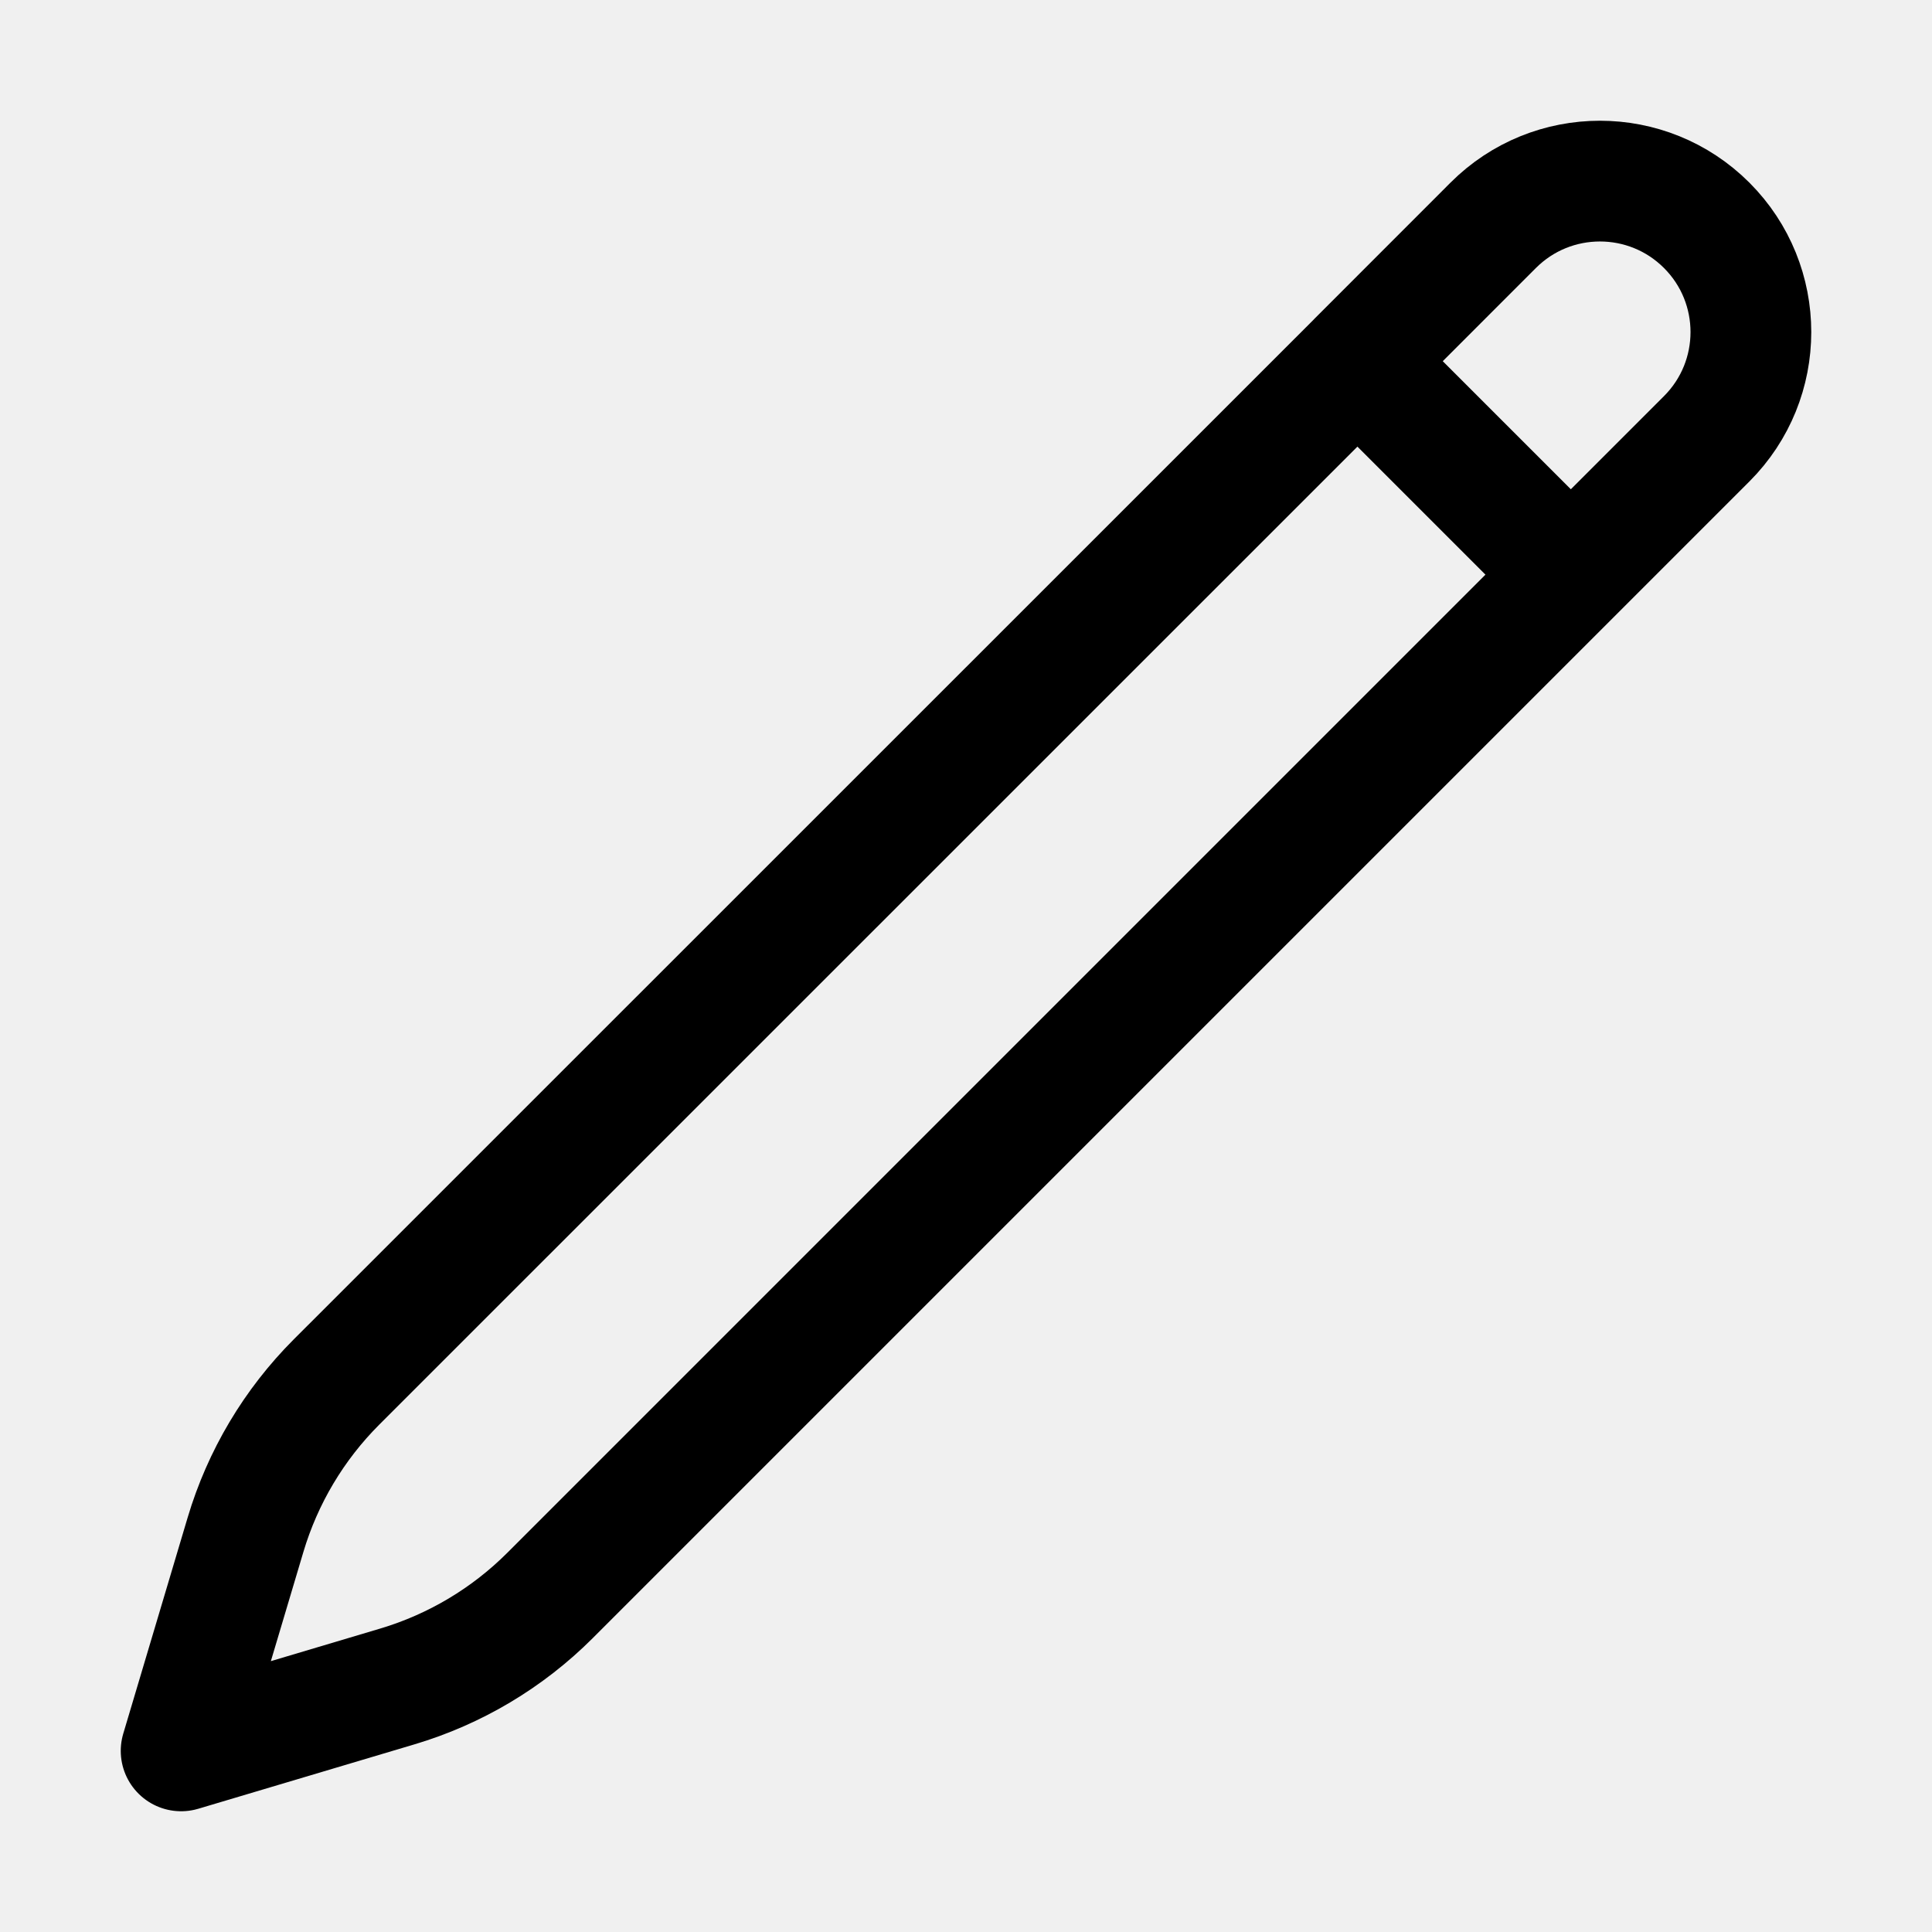
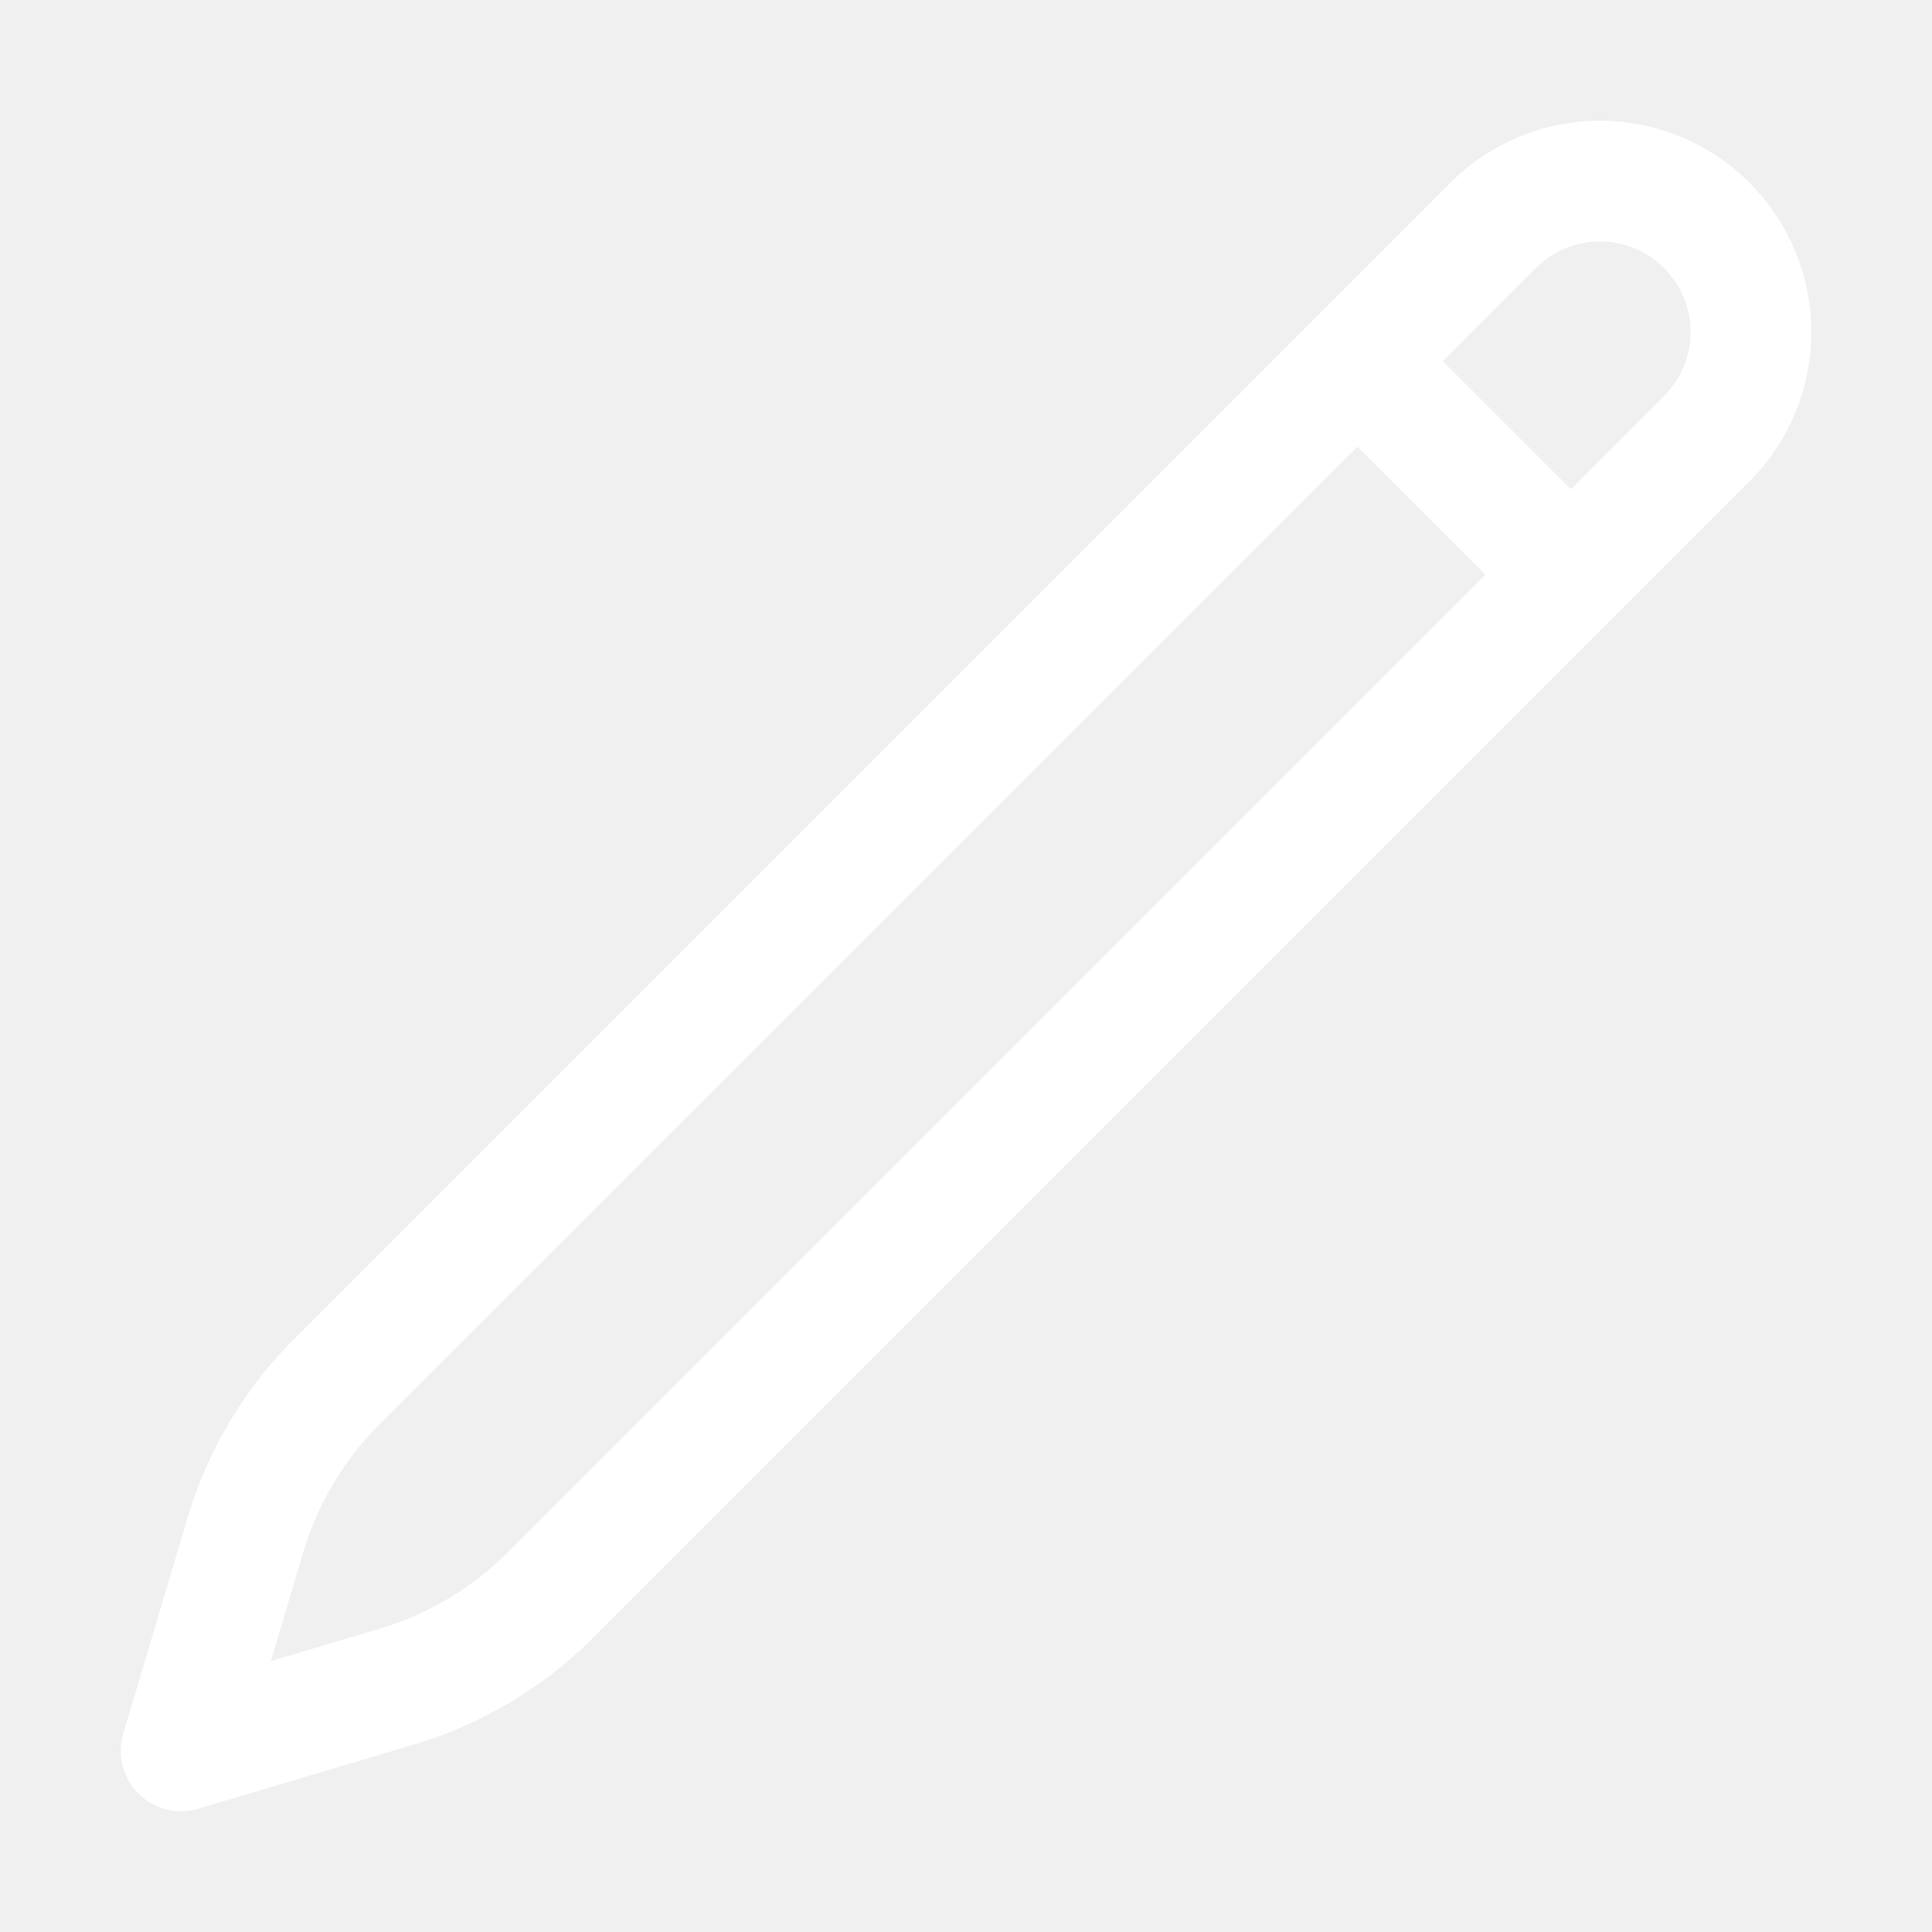
- <svg xmlns="http://www.w3.org/2000/svg" fill="none" viewBox="0 0 24 24" stroke-width="1.5" stroke="currentColor" class="size-6">
+ <svg xmlns="http://www.w3.org/2000/svg" fill="none" viewBox="0 0 24 24" stroke-width="1.5" stroke="white" class="size-6">
  <path stroke-linecap="round" stroke-linejoin="round" d="m16.862 4.487 1.687-1.688a1.875 1.875 0 1 1 2.652 2.652L6.832 19.82a4.5 4.5 0 0 1-1.897 1.13l-2.685.8.8-2.685a4.5 4.5 0 0 1 1.13-1.897L16.863 4.487Zm0 0L19.5 7.125" />
</svg>
